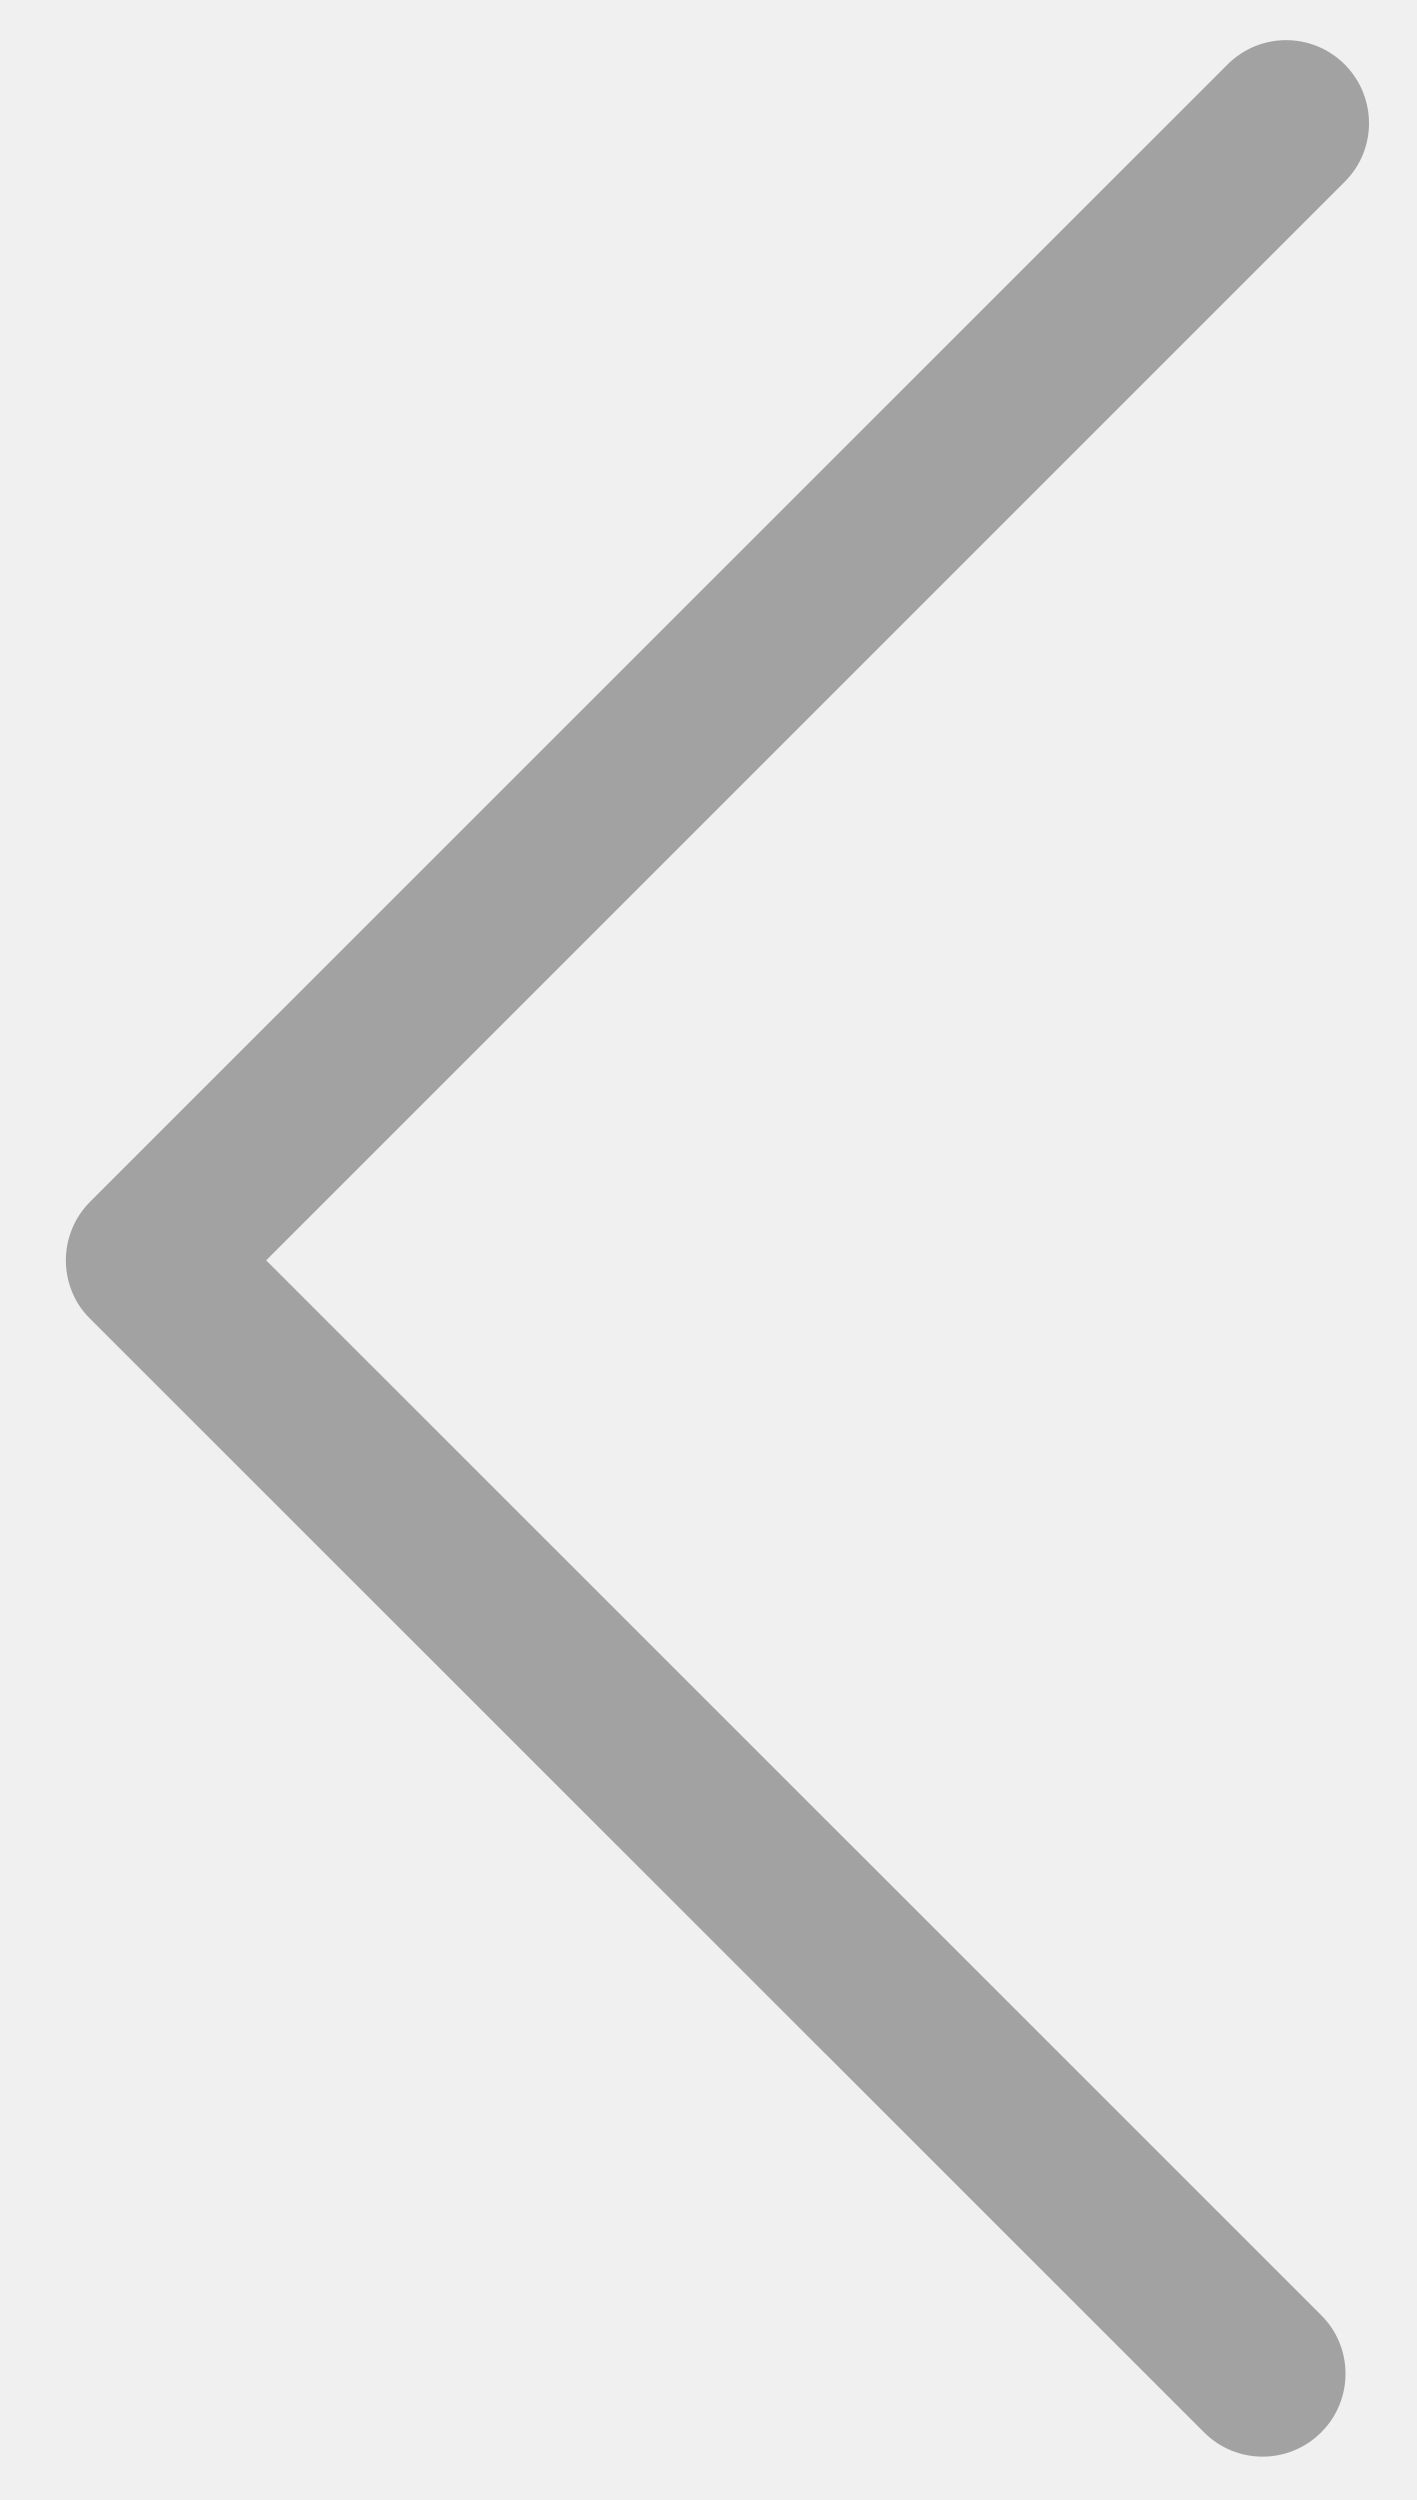
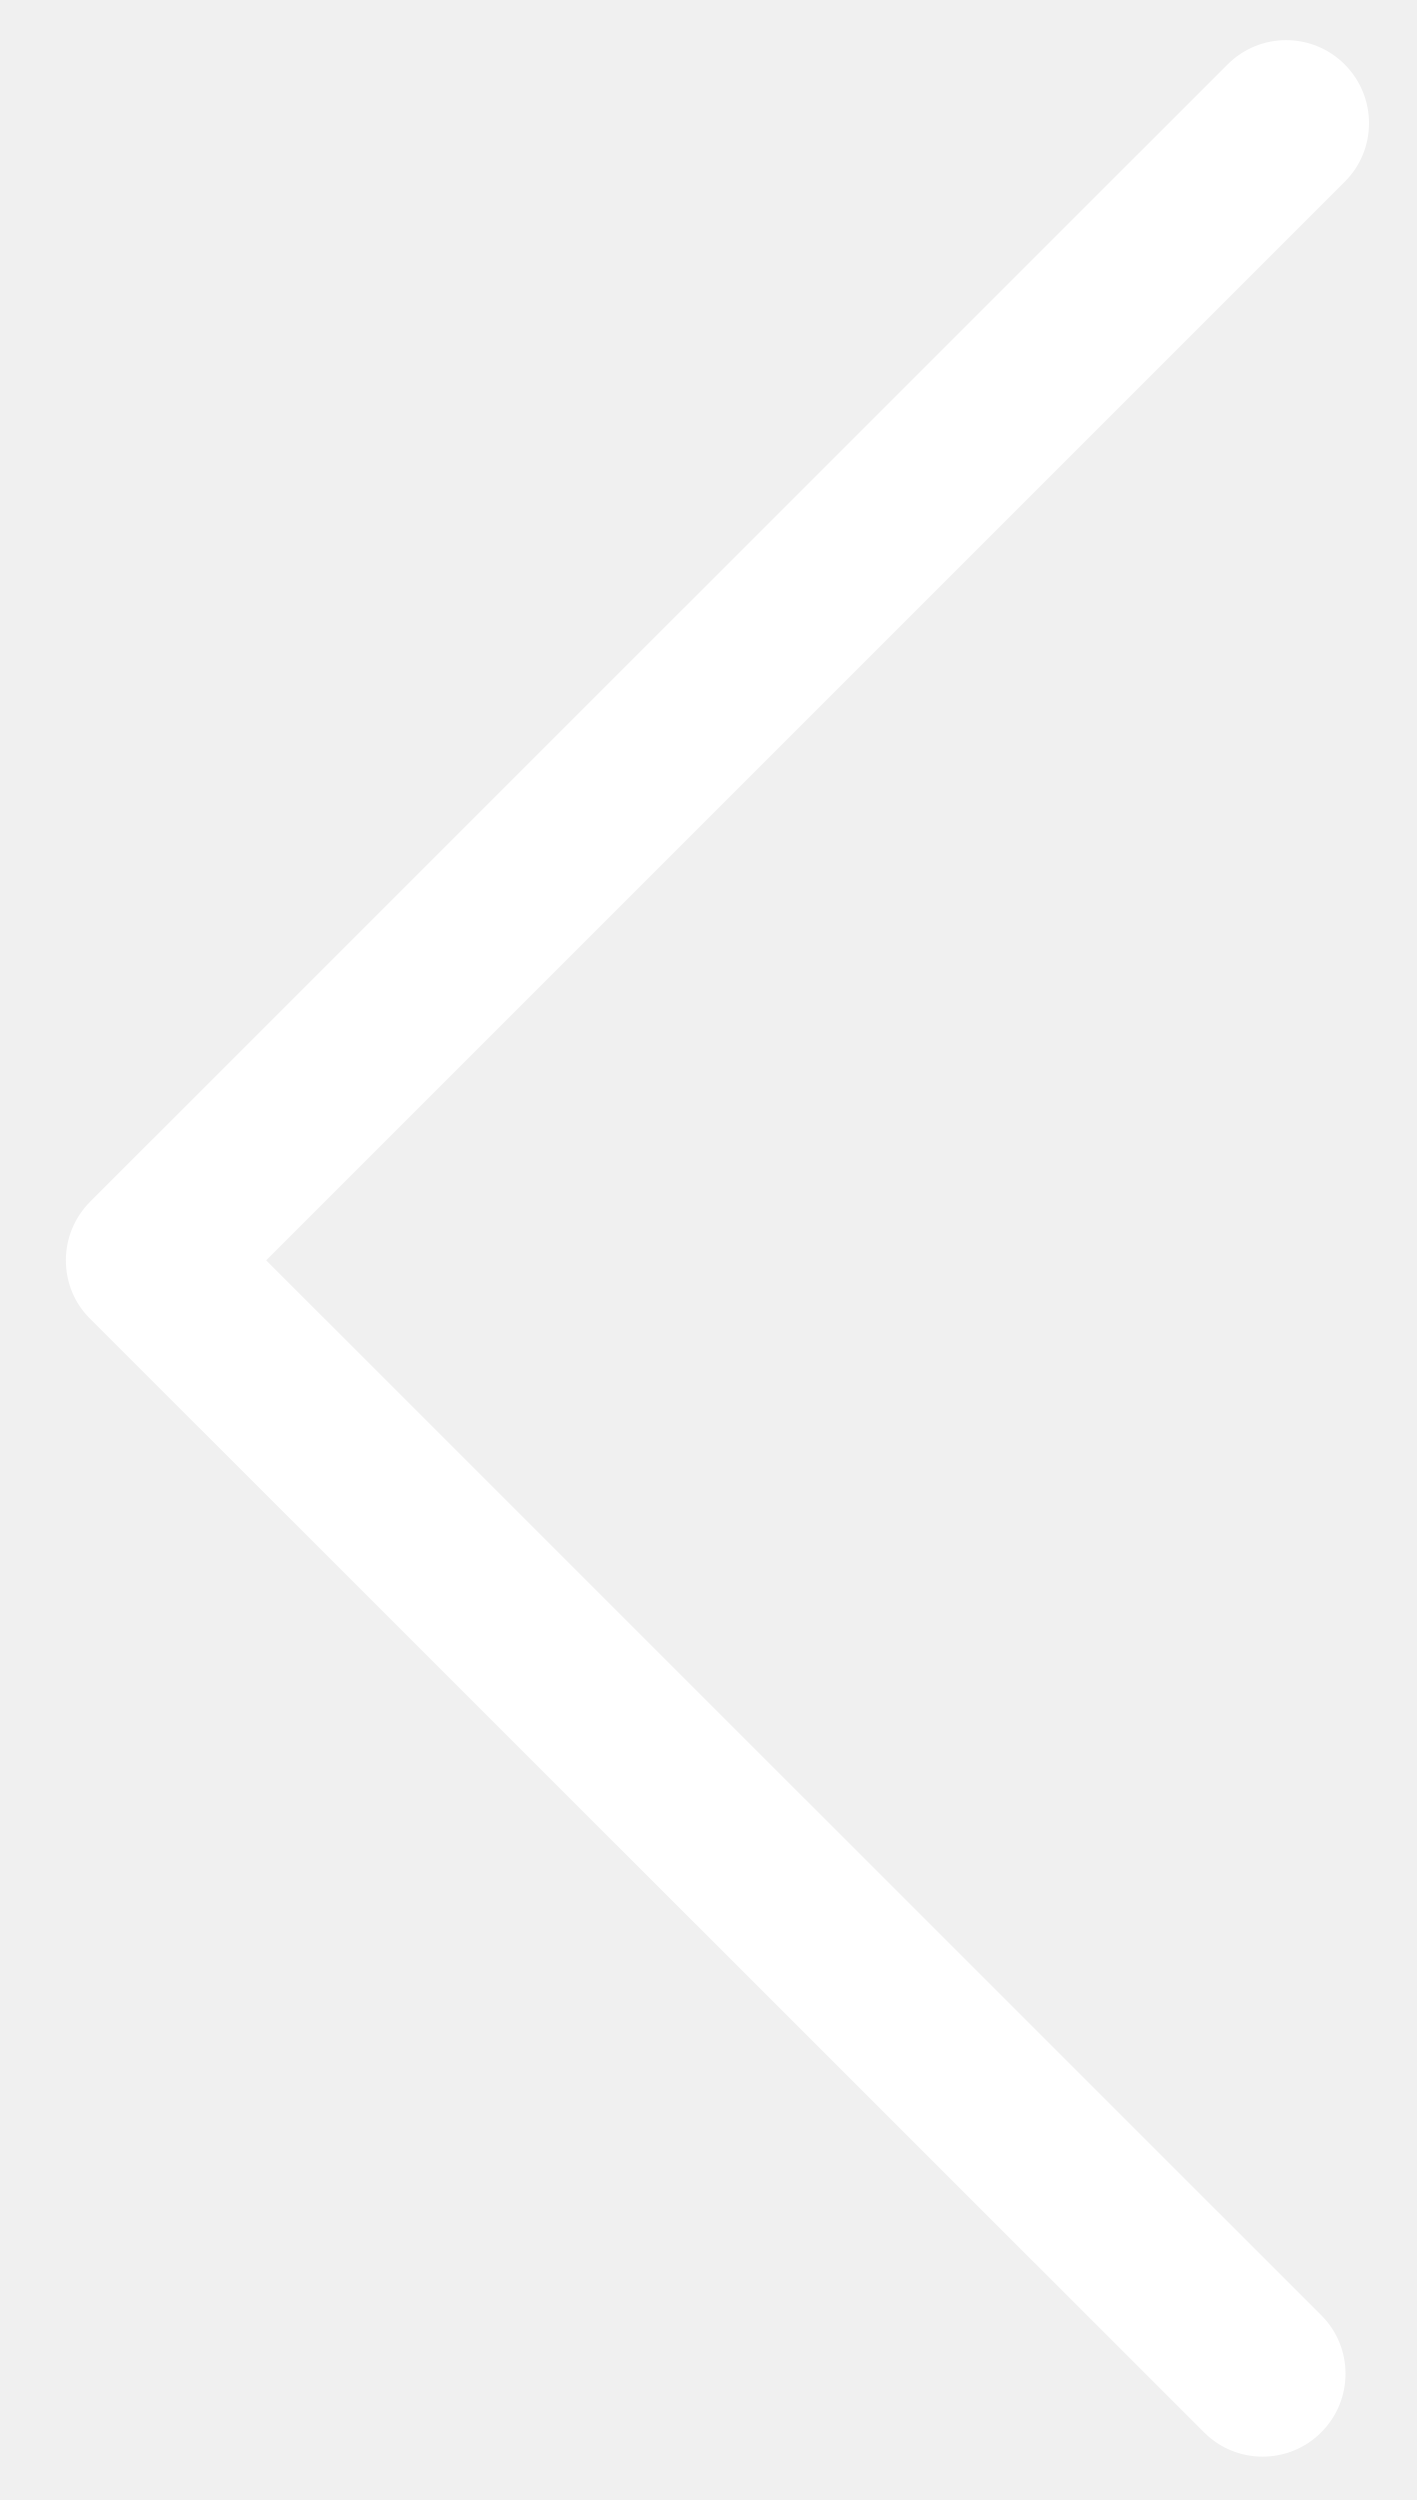
<svg xmlns="http://www.w3.org/2000/svg" version="1.1" id="Layer_1" x="0px" y="0px" width="7.958px" height="14.042px" viewBox="0 0 7.958 14.042" enable-background="new 0 0 7.958 14.042" xml:space="preserve">
  <g>
-     <path fill="#A2A2A2" d="M0.37,7.079c0-0.124,0.049-0.242,0.137-0.33l6.388-6.387c0.182-0.182,0.476-0.182,0.658,0   c0.182,0.183,0.182,0.478,0,0.659L1.495,7.079l5.926,5.925c0.182,0.181,0.182,0.476,0,0.658c-0.182,0.182-0.477,0.182-0.658,0   L0.506,7.407C0.418,7.321,0.37,7.202,0.37,7.079z" />
+     <path fill="#FFFFFF" d="M0.37,7.079c0-0.124,0.049-0.242,0.137-0.33l6.388-6.387c0.182-0.182,0.476-0.182,0.658,0   c0.182,0.183,0.182,0.478,0,0.659L1.495,7.079l5.926,5.925c0.182,0.181,0.182,0.476,0,0.658c-0.182,0.182-0.477,0.182-0.658,0   L0.506,7.407C0.418,7.321,0.37,7.202,0.37,7.079z" />
  </g>
</svg>
